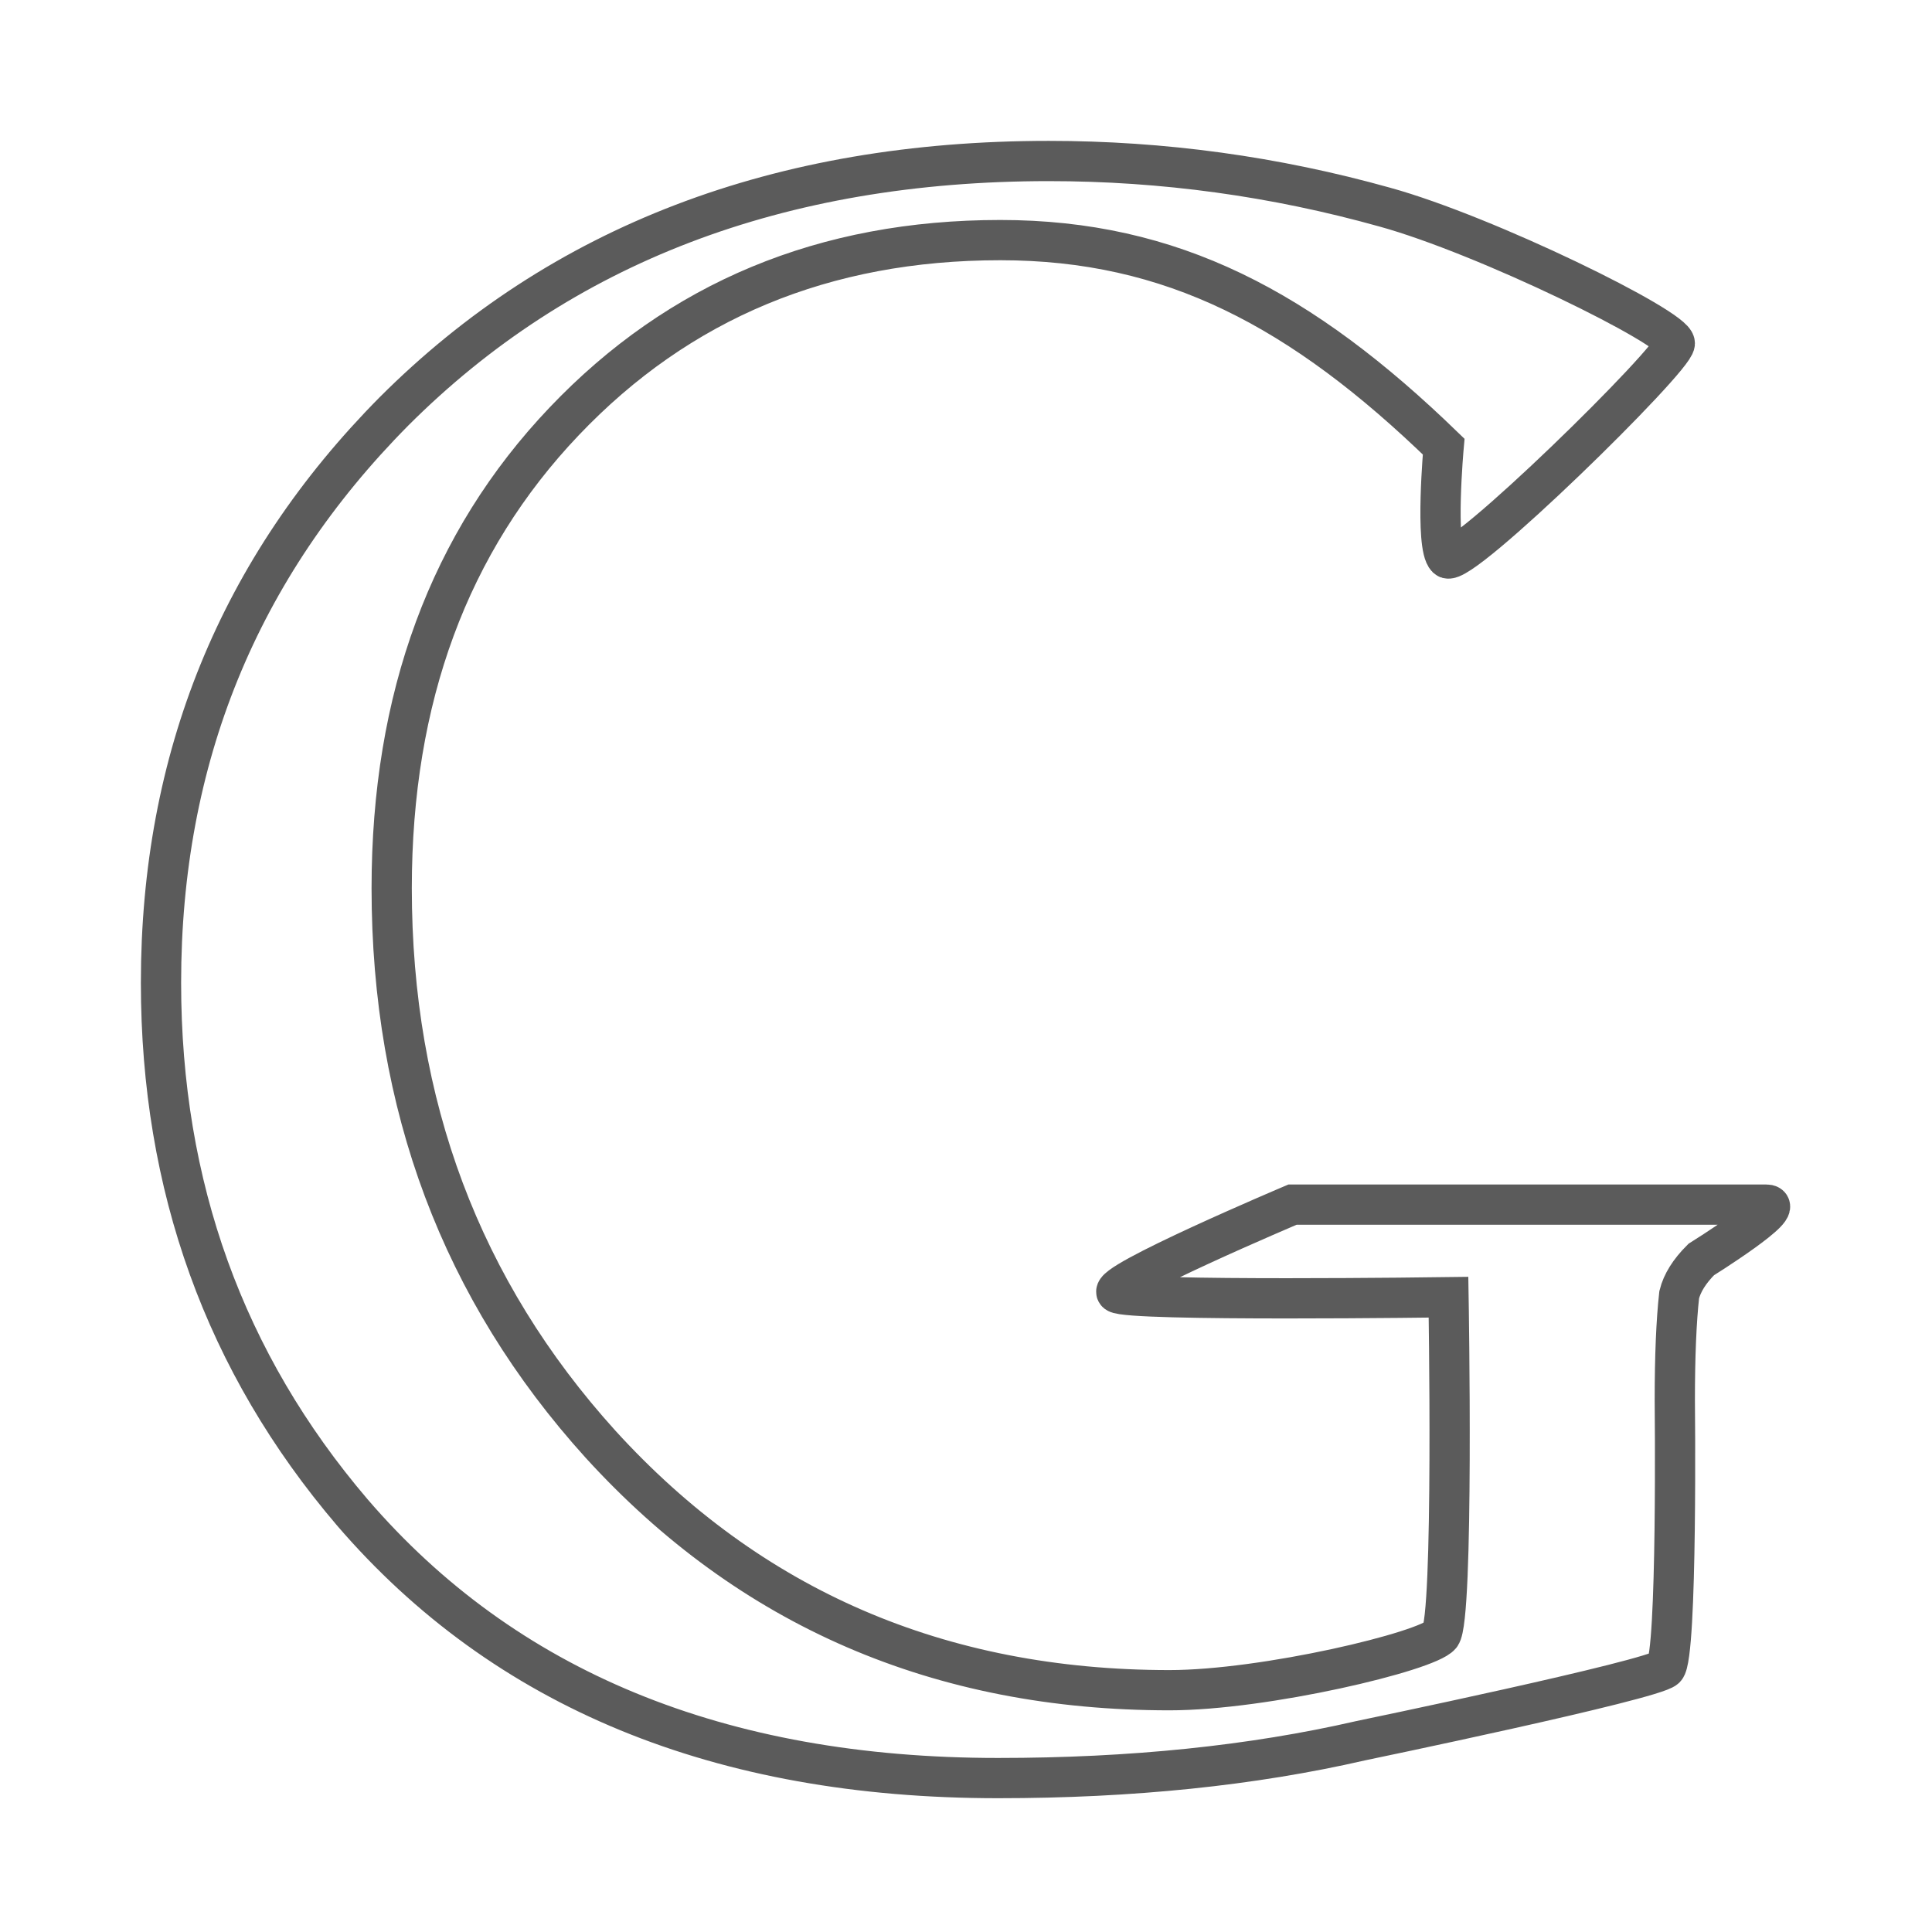
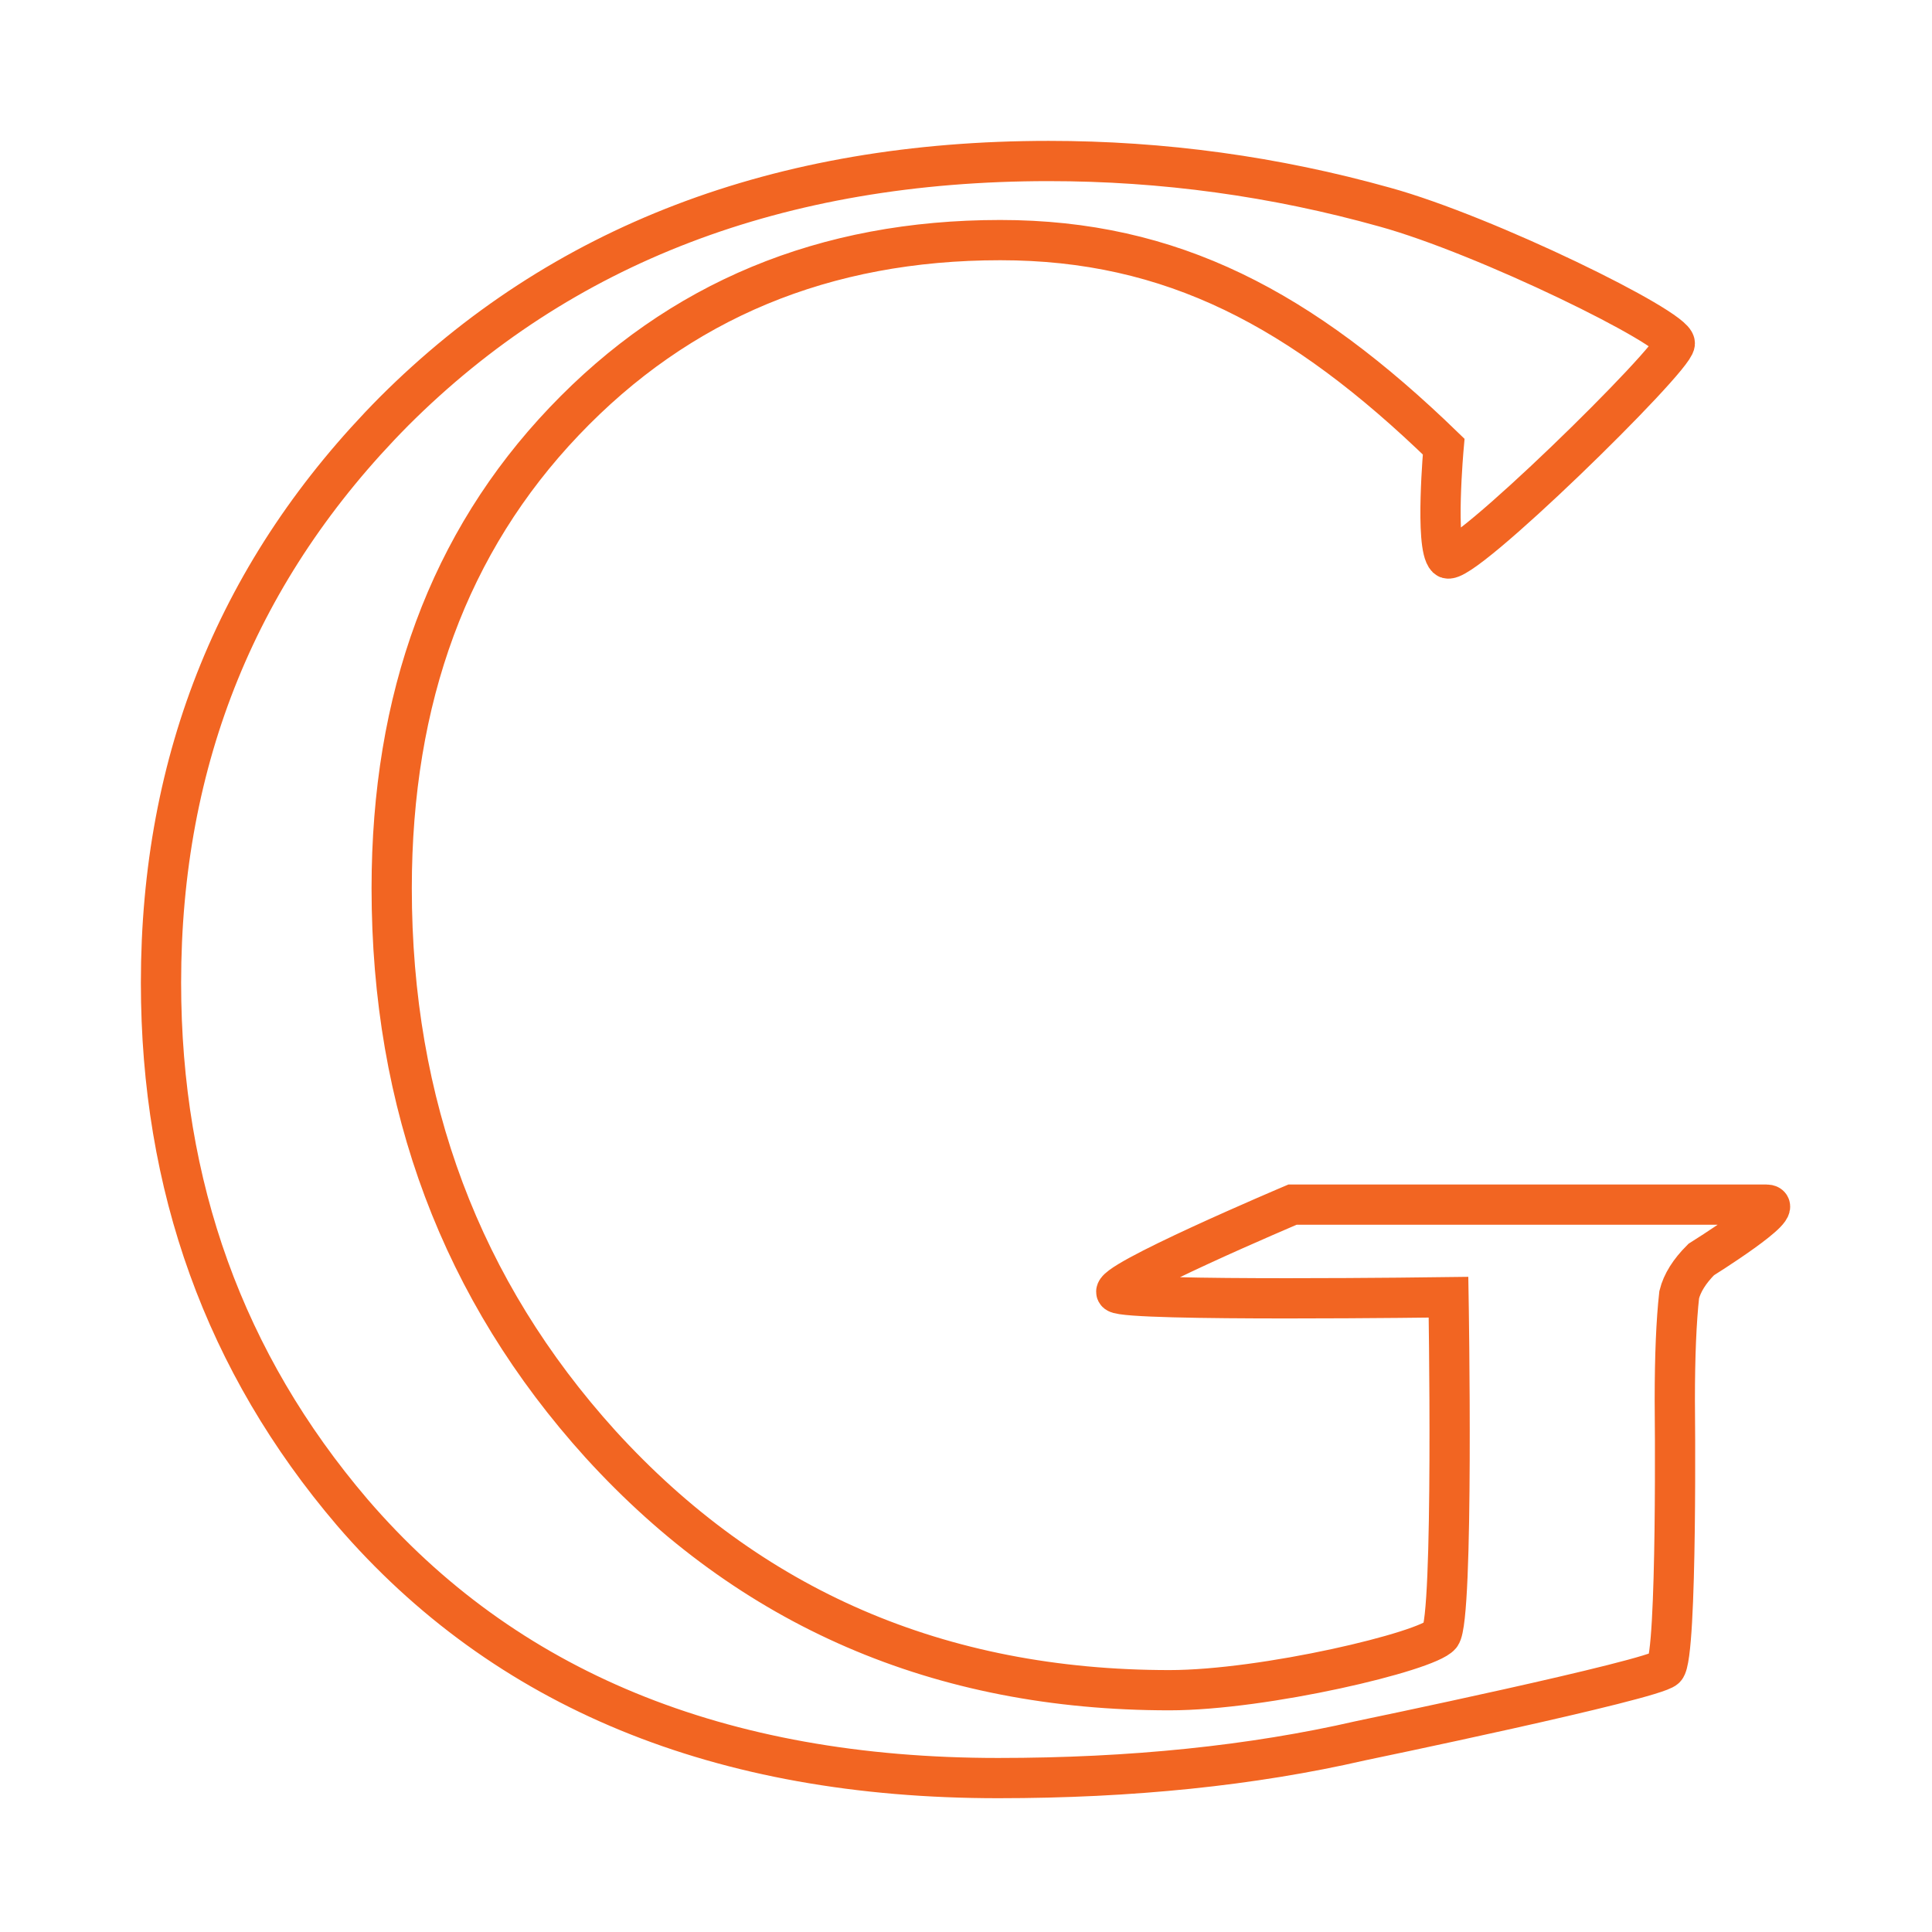
<svg xmlns="http://www.w3.org/2000/svg" width="72px" height="72px" viewBox="0 0 72 72" version="1.1">
  <description>Created with Sketch (http://www.bohemiancoding.com/sketch)</description>
  <defs />
  <g id="Page-1" stroke="none" stroke-width="1" fill="none" fill-rule="evenodd">
-     <path d="M62.06,62.17 C61.601,62.613 50.707,64.872 50.707,64.872 C46.667,65.8 42.164,66.264 37.196,66.264 C26.825,66.264 18.801,62.961 13.124,56.356 C8.374,50.788 6,44.211 6,36.623 C6,28.271 8.893,21.175 14.679,15.334 C20.902,9.111 29.036,6 39.08,6 C43.337,6 47.513,6.573 51.607,7.719 C55.374,8.757 62.415,12.22 62.415,12.796 C62.415,13.372 54.378,21.243 53.923,20.797 C53.468,20.35 53.801,16.644 53.801,16.644 C48.506,11.513 43.665,8.948 37.278,8.948 C30.728,8.948 25.31,11.199 21.025,15.703 C16.74,20.206 14.597,26.006 14.597,33.102 C14.597,41.181 17.19,48.086 22.376,53.818 C27.944,59.932 35.013,62.989 43.583,62.989 C47.131,62.989 53.185,61.547 53.686,60.942 C54.186,60.337 53.982,48.344 53.982,48.344 C53.982,48.344 42.041,48.509 41.618,48.177 C41.195,47.845 48.168,44.893 48.168,44.893 C48.168,44.893 64.969,44.893 65.823,44.893 C66.677,44.893 63.398,46.94 63.398,46.94 C62.961,47.377 62.688,47.813 62.579,48.25 C62.47,49.233 62.415,50.543 62.415,52.18 C62.415,52.18 62.519,61.726 62.06,62.17 Z" id="G" stroke="#5B5B5B" stroke-width="1.5" />
+     <path d="M62.06,62.17 C61.601,62.613 50.707,64.872 50.707,64.872 C46.667,65.8 42.164,66.264 37.196,66.264 C26.825,66.264 18.801,62.961 13.124,56.356 C8.374,50.788 6,44.211 6,36.623 C6,28.271 8.893,21.175 14.679,15.334 C20.902,9.111 29.036,6 39.08,6 C43.337,6 47.513,6.573 51.607,7.719 C55.374,8.757 62.415,12.22 62.415,12.796 C62.415,13.372 54.378,21.243 53.923,20.797 C53.468,20.35 53.801,16.644 53.801,16.644 C48.506,11.513 43.665,8.948 37.278,8.948 C30.728,8.948 25.31,11.199 21.025,15.703 C16.74,20.206 14.597,26.006 14.597,33.102 C14.597,41.181 17.19,48.086 22.376,53.818 C27.944,59.932 35.013,62.989 43.583,62.989 C47.131,62.989 53.185,61.547 53.686,60.942 C54.186,60.337 53.982,48.344 53.982,48.344 C53.982,48.344 42.041,48.509 41.618,48.177 C41.195,47.845 48.168,44.893 48.168,44.893 C48.168,44.893 64.969,44.893 65.823,44.893 C66.677,44.893 63.398,46.94 63.398,46.94 C62.961,47.377 62.688,47.813 62.579,48.25 C62.47,49.233 62.415,50.543 62.415,52.18 C62.415,52.18 62.519,61.726 62.06,62.17 Z" id="G" stroke="#F26522" stroke-width="1.5" />
  </g>
</svg>
